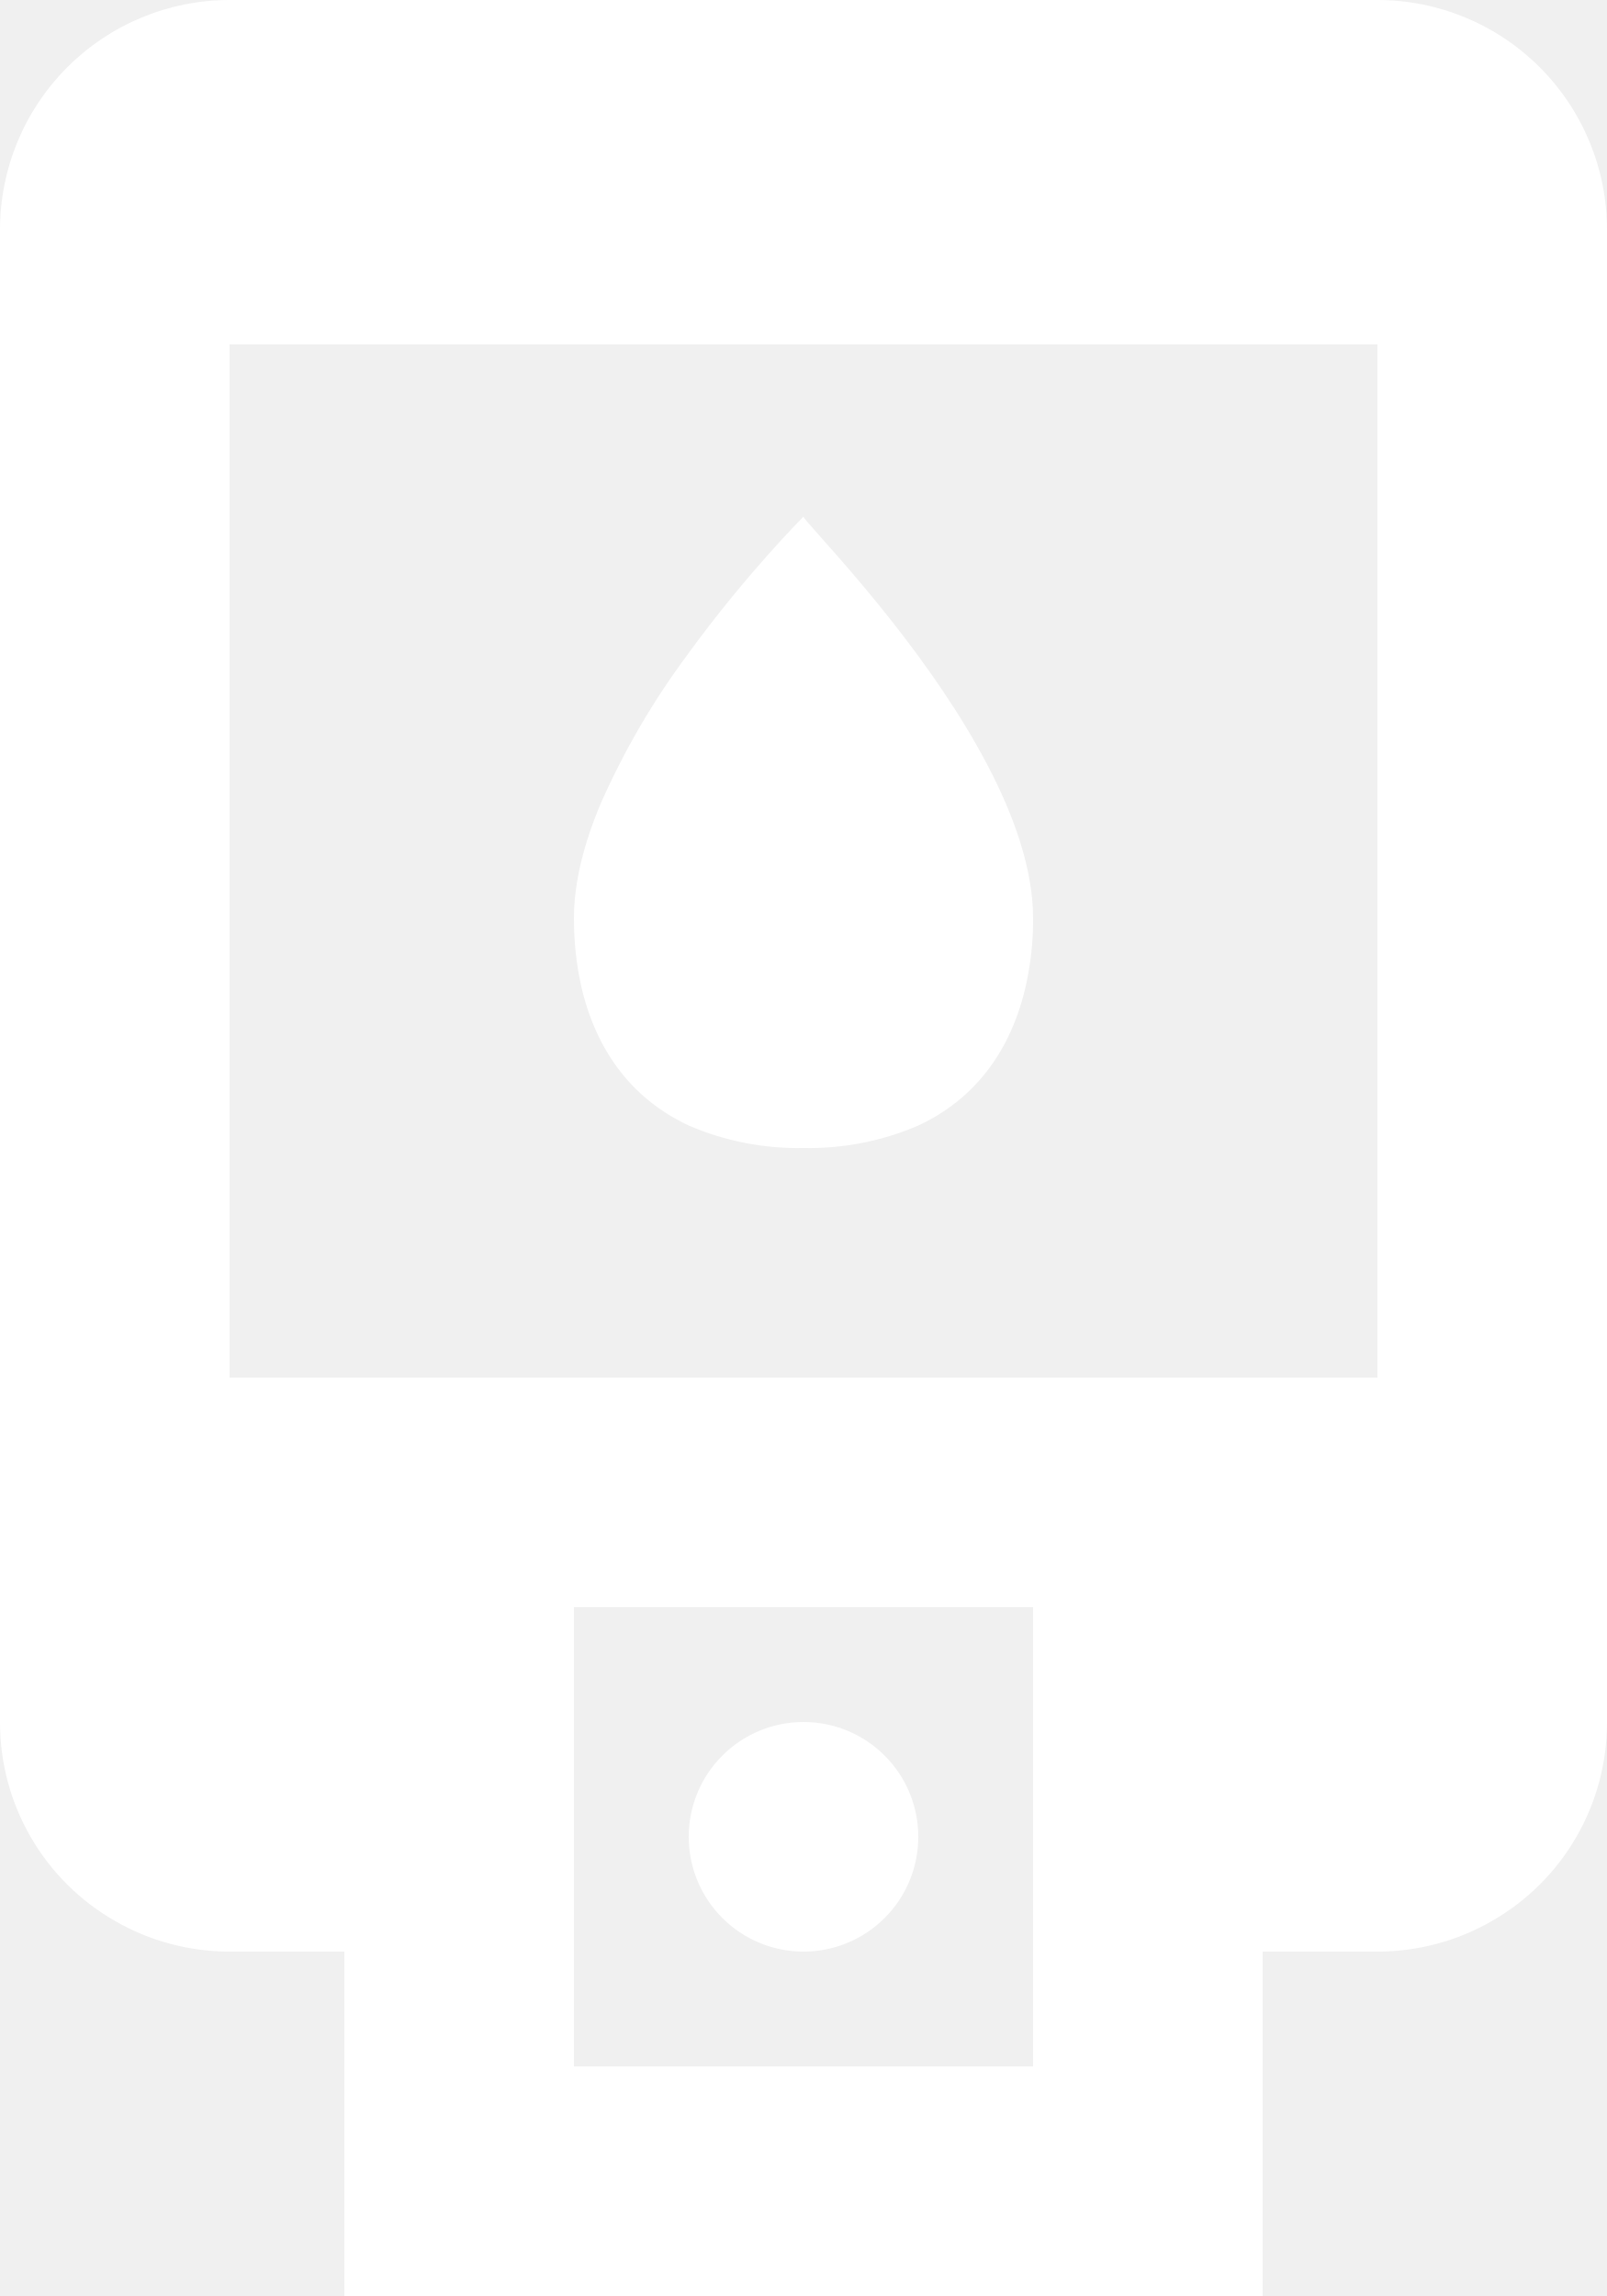
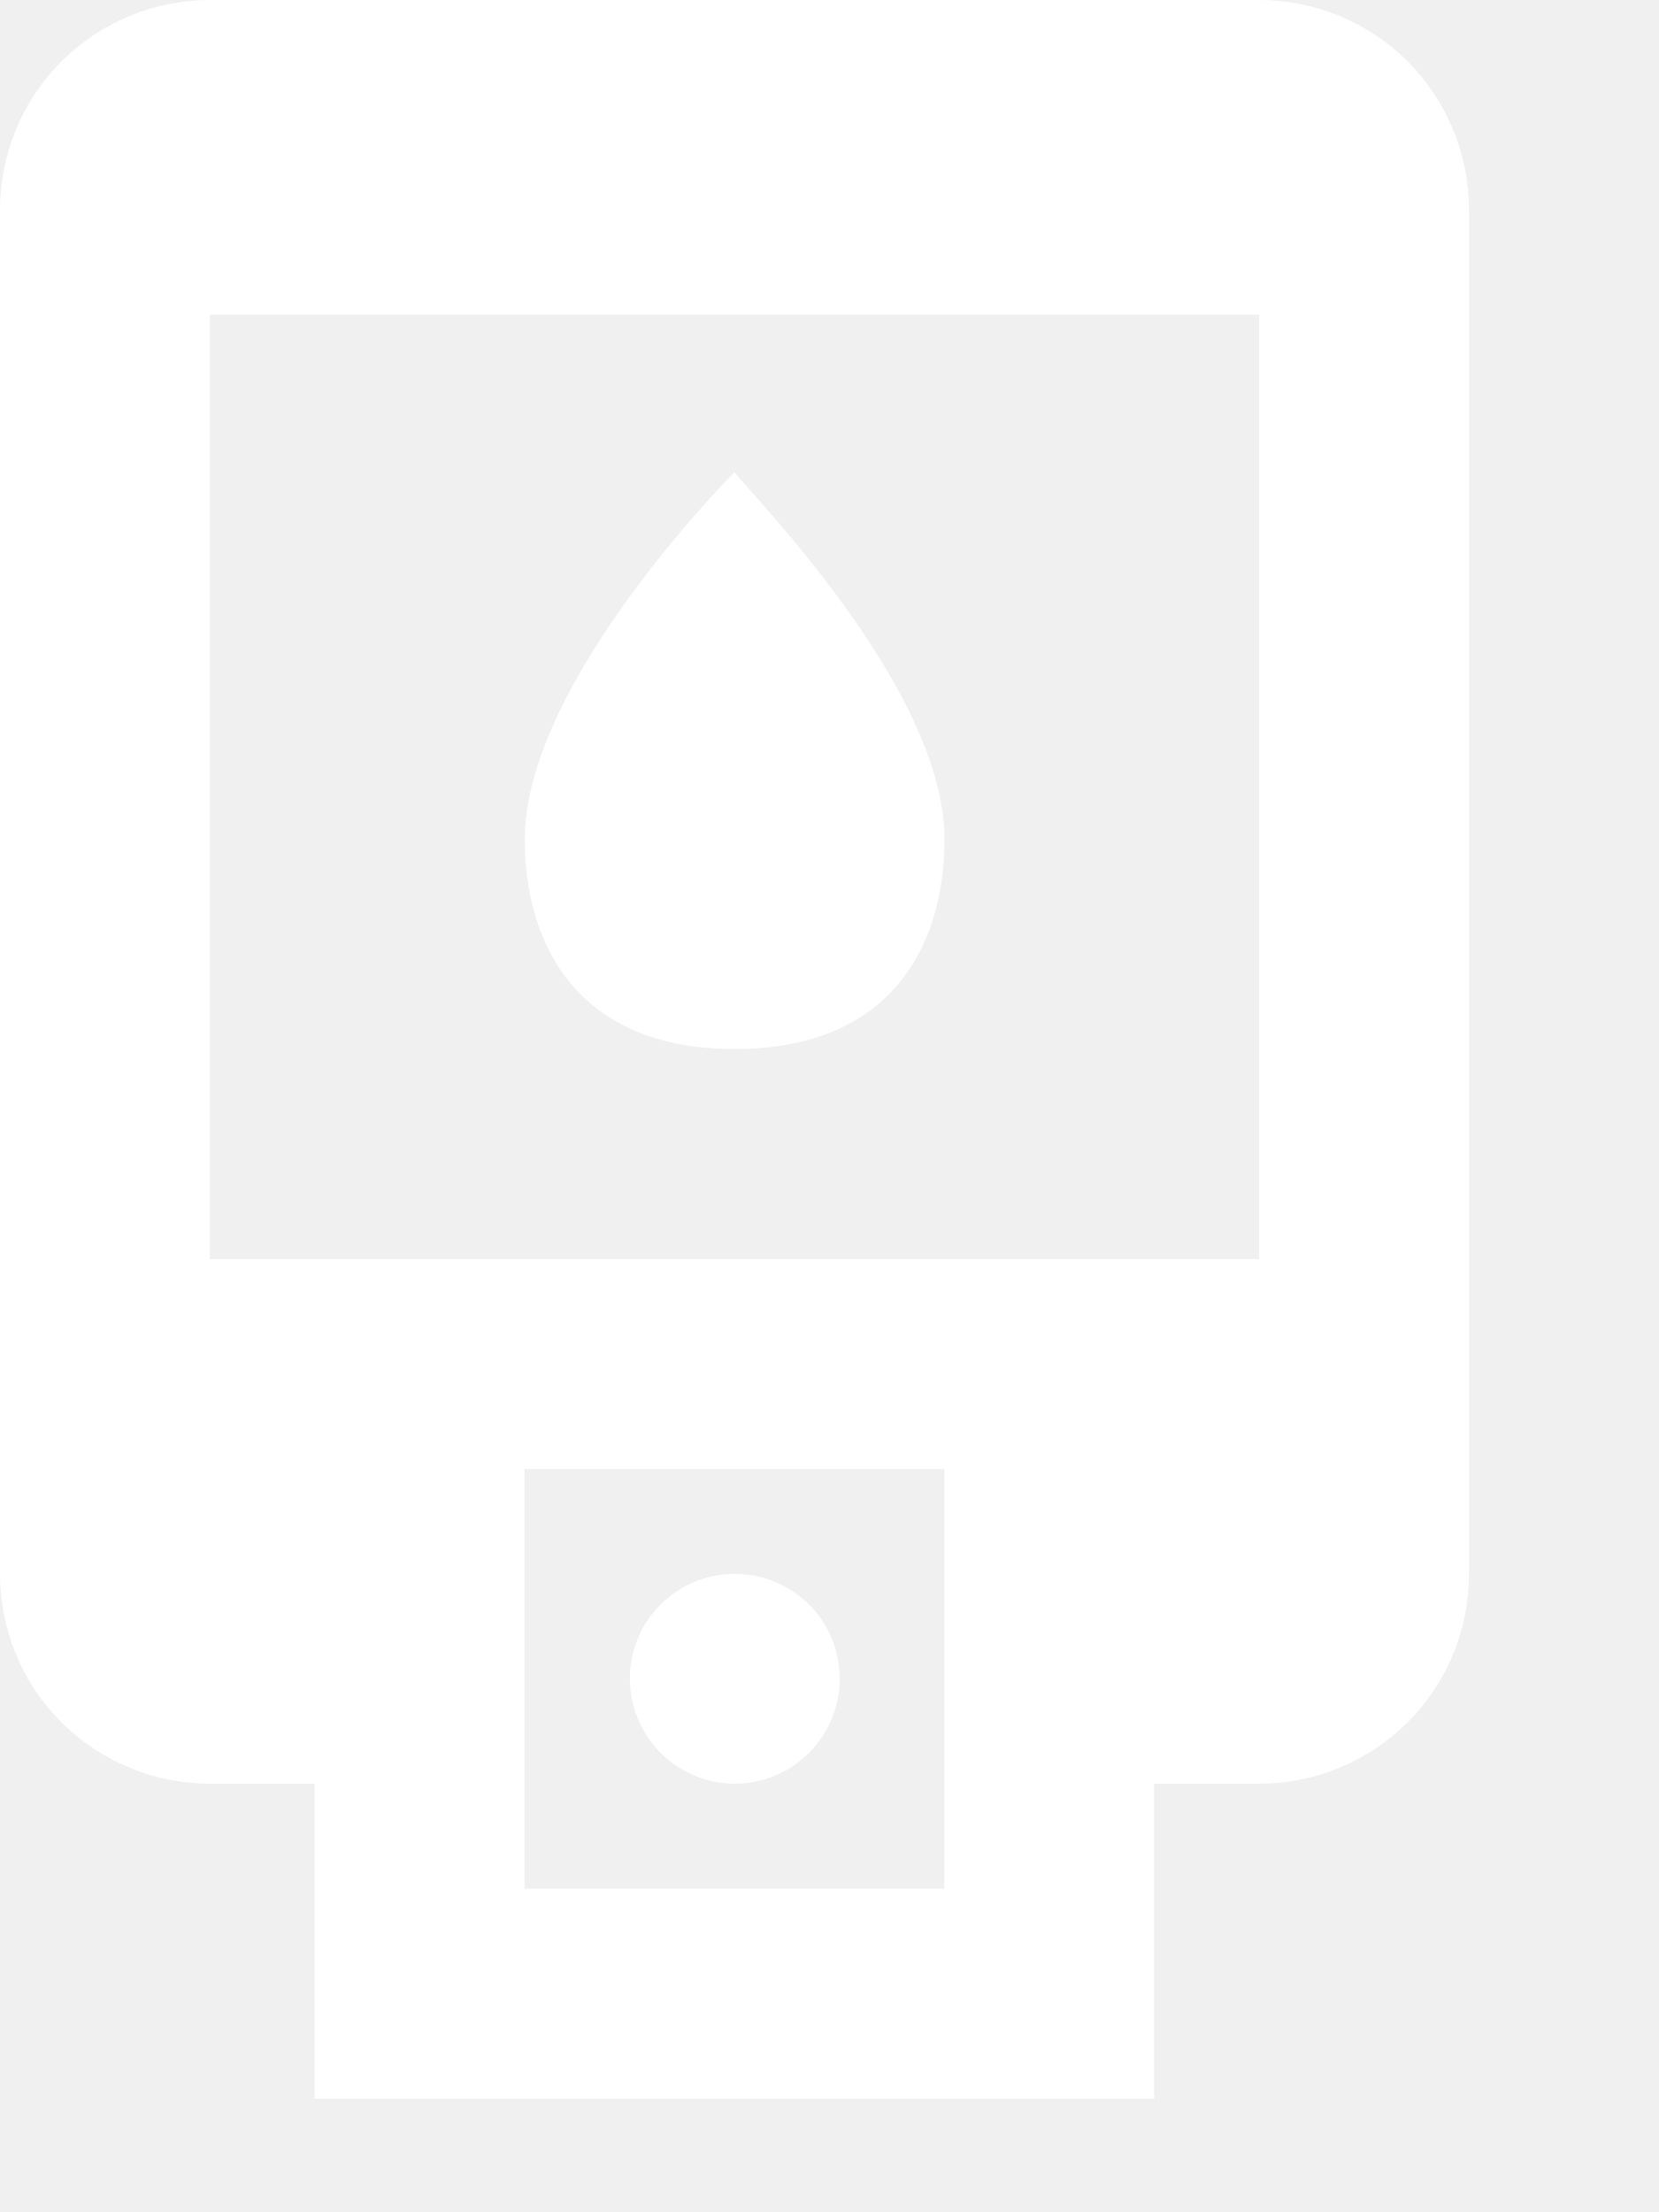
- <svg xmlns="http://www.w3.org/2000/svg" width="14" height="20" viewBox="0 0 14 20" fill="none">
-   <path fill-rule="evenodd" clip-rule="evenodd" d="M12 12V3H2V12H12ZM7 10C7.344 10.007 7.685 9.94 8 9.804C8.576 9.537 8.865 9.026 8.961 8.464C8.988 8.311 9.001 8.157 9 8C9 7.68 8.908 7.34 8.763 7C8.57 6.55 8.285 6.103 8 5.714C7.664 5.256 7.328 4.879 7.144 4.672C7.05 4.566 6.995 4.505 7 4.5C7 4.5 6.5 5 6 5.688L5.993 5.698C5.691 6.102 5.437 6.539 5.233 7C5.09 7.34 5 7.681 5 8C5 8.165 5.014 8.328 5.043 8.489C5.143 9.041 5.433 9.54 6 9.804C6.315 9.94 6.656 10.007 7 10ZM1 16.732C0.695 16.557 0.442 16.305 0.267 16.001C0.091 15.697 -0.001 15.351 8.24499e-06 15V2C8.24499e-06 1.47 0.211 0.961 0.586 0.586C0.961 0.211 1.47 0 2 0H12C12.53 0 13.039 0.211 13.414 0.586C13.789 0.961 14 1.47 14 2V15C14.001 15.351 13.909 15.697 13.733 16.001C13.558 16.305 13.305 16.557 13 16.732C12.696 16.908 12.351 17 12 17H11V20H3V17H2C1.649 17 1.304 16.908 1 16.732ZM9 18H5V14H9V18ZM7 15C6.735 15 6.48 15.105 6.293 15.293C6.105 15.48 6 15.735 6 16C6 16.265 6.105 16.52 6.293 16.707C6.48 16.895 6.735 17 7 17C7.265 17 7.52 16.895 7.707 16.707C7.895 16.52 8 16.265 8 16C8 15.735 7.895 15.48 7.707 15.293C7.52 15.105 7.265 15 7 15Z" fill="white" />
+ <svg xmlns="http://www.w3.org/2000/svg" width="6" height="8" viewBox="0 0 6 8" fill="none">
+   <path d="M2.657 1.707C2.657 1.707 1.898 2.466 1.898 3.035C1.898 3.415 2.088 3.794 2.657 3.794C3.227 3.794 3.416 3.415 3.416 3.035C3.416 2.563 2.886 1.968 2.712 1.772C2.676 1.732 2.656 1.709 2.657 1.707ZM2.657 5.692C2.557 5.692 2.46 5.732 2.389 5.803C2.318 5.874 2.278 5.97 2.278 6.071C2.278 6.172 2.318 6.268 2.389 6.339C2.46 6.411 2.557 6.451 2.657 6.451C2.758 6.451 2.855 6.411 2.926 6.339C2.997 6.268 3.037 6.172 3.037 6.071C3.037 5.97 2.997 5.874 2.926 5.803C2.855 5.732 2.758 5.692 2.657 5.692Z" fill="white" />
+   <path fill-rule="evenodd" clip-rule="evenodd" d="M0.759 0C0.558 0 0.365 0.08 0.222 0.222C0.08 0.365 0 0.558 0 0.759V5.692C0 5.894 0.08 6.087 0.222 6.229C0.365 6.371 0.558 6.451 0.759 6.451H1.138V7.59H4.174V6.451H4.554C4.755 6.451 4.948 6.371 5.091 6.229C5.233 6.087 5.313 5.894 5.313 5.692V0.759C5.313 0.558 5.233 0.365 5.091 0.222C4.948 0.08 4.755 0 4.554 0H0.759ZM4.554 4.554V1.138H0.759V4.554H4.554ZM1.897 6.831H3.415V5.313H1.897V6.831Z" fill="white" />
</svg>
